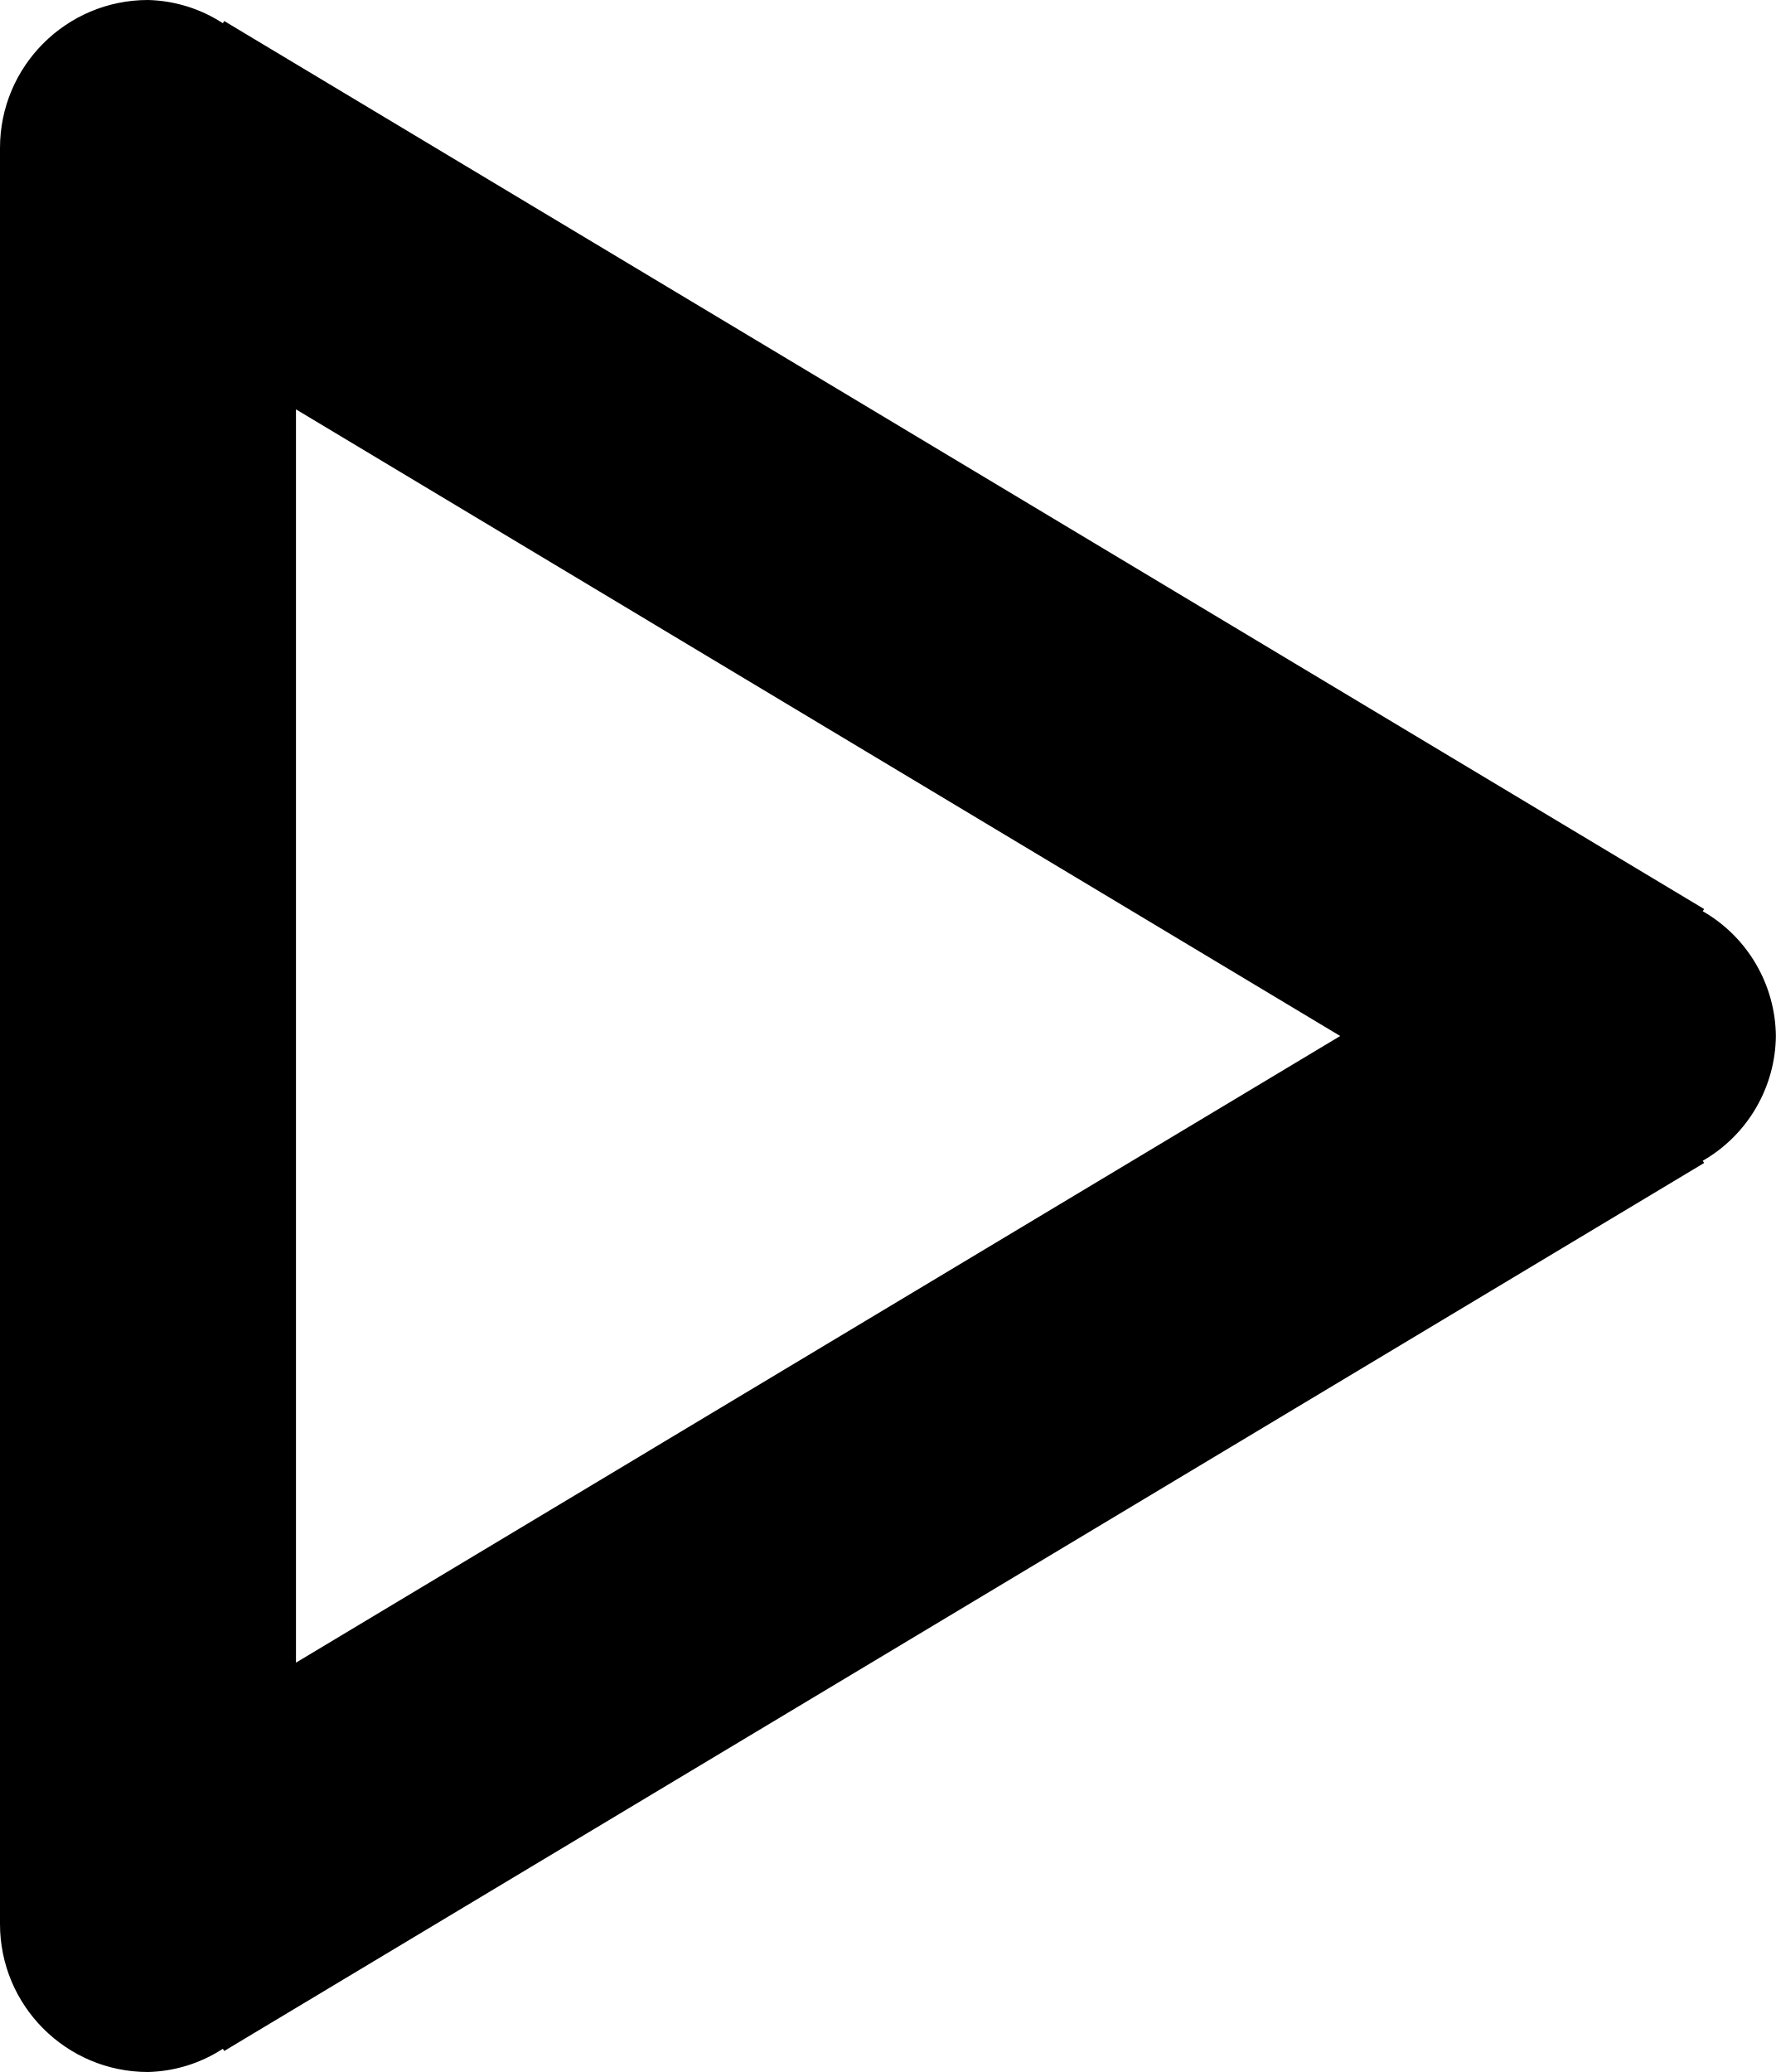
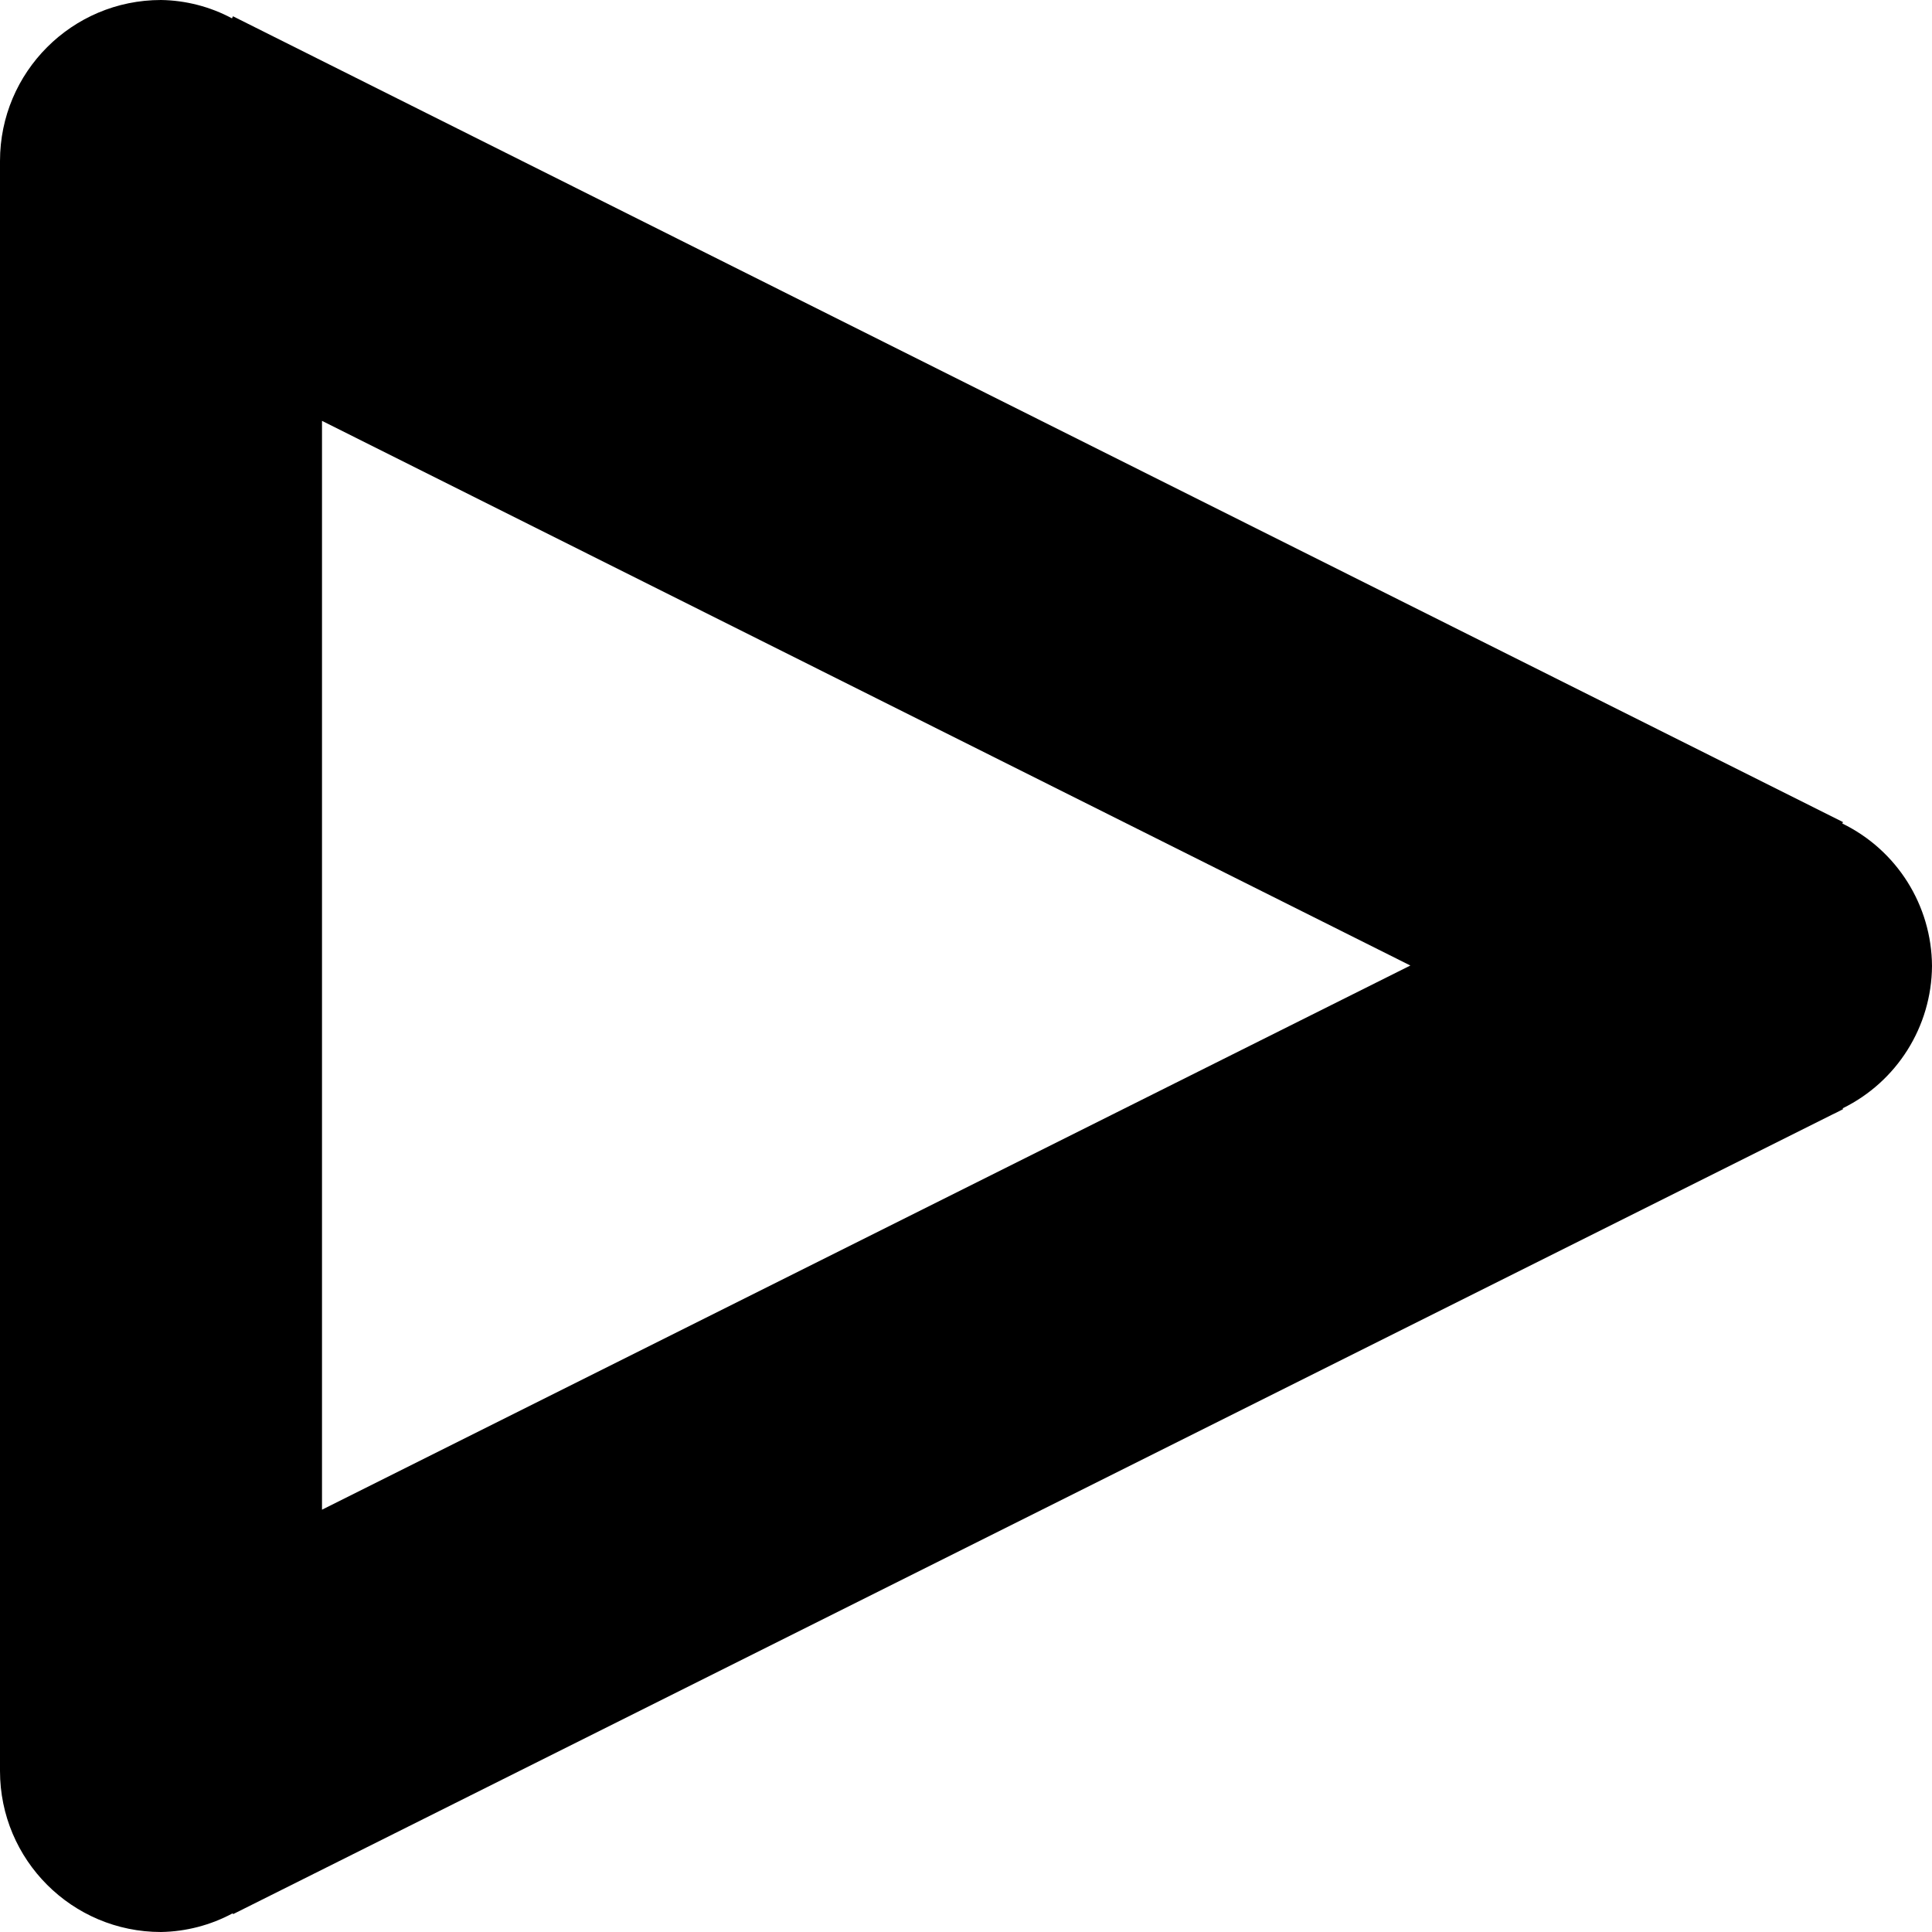
- <svg xmlns="http://www.w3.org/2000/svg" viewBox="0 0 12 14" preserveAspectRatio="xMidYMin meet">
-   <path d="M12 7a.985.985 0 0 0-.494-.843l.009-.015-10-6-.009.015A.971.971 0 0 0 1 0a1 1 0 0 0-1 1v12a1 1 0 0 0 1 1 .971.971 0 0 0 .506-.157l.009.015 10-6-.009-.015A.985.985 0 0 0 12 7zM2 2.766L9.056 7 2 11.234V2.766z" />
+ <svg xmlns="http://www.w3.org/2000/svg" viewBox="0 0 12 12" preserveAspectRatio="xMidYMin meet">
+   <path d="M12 6a.991.991 0 0 0-.557-.885l.004-.009-10-5.005-.006.013A.966.966 0 0 0 1 0a1 1 0 0 0-1 1v10a1 1 0 0 0 1 1 .975.975 0 0 0 .445-.116l.003.005 9.932-4.966.027-.013.041-.021-.003-.005A.992.992 0 0 0 12 6zM2 2.614l6.76 3.383L2 9.377V2.614z" />
</svg>
